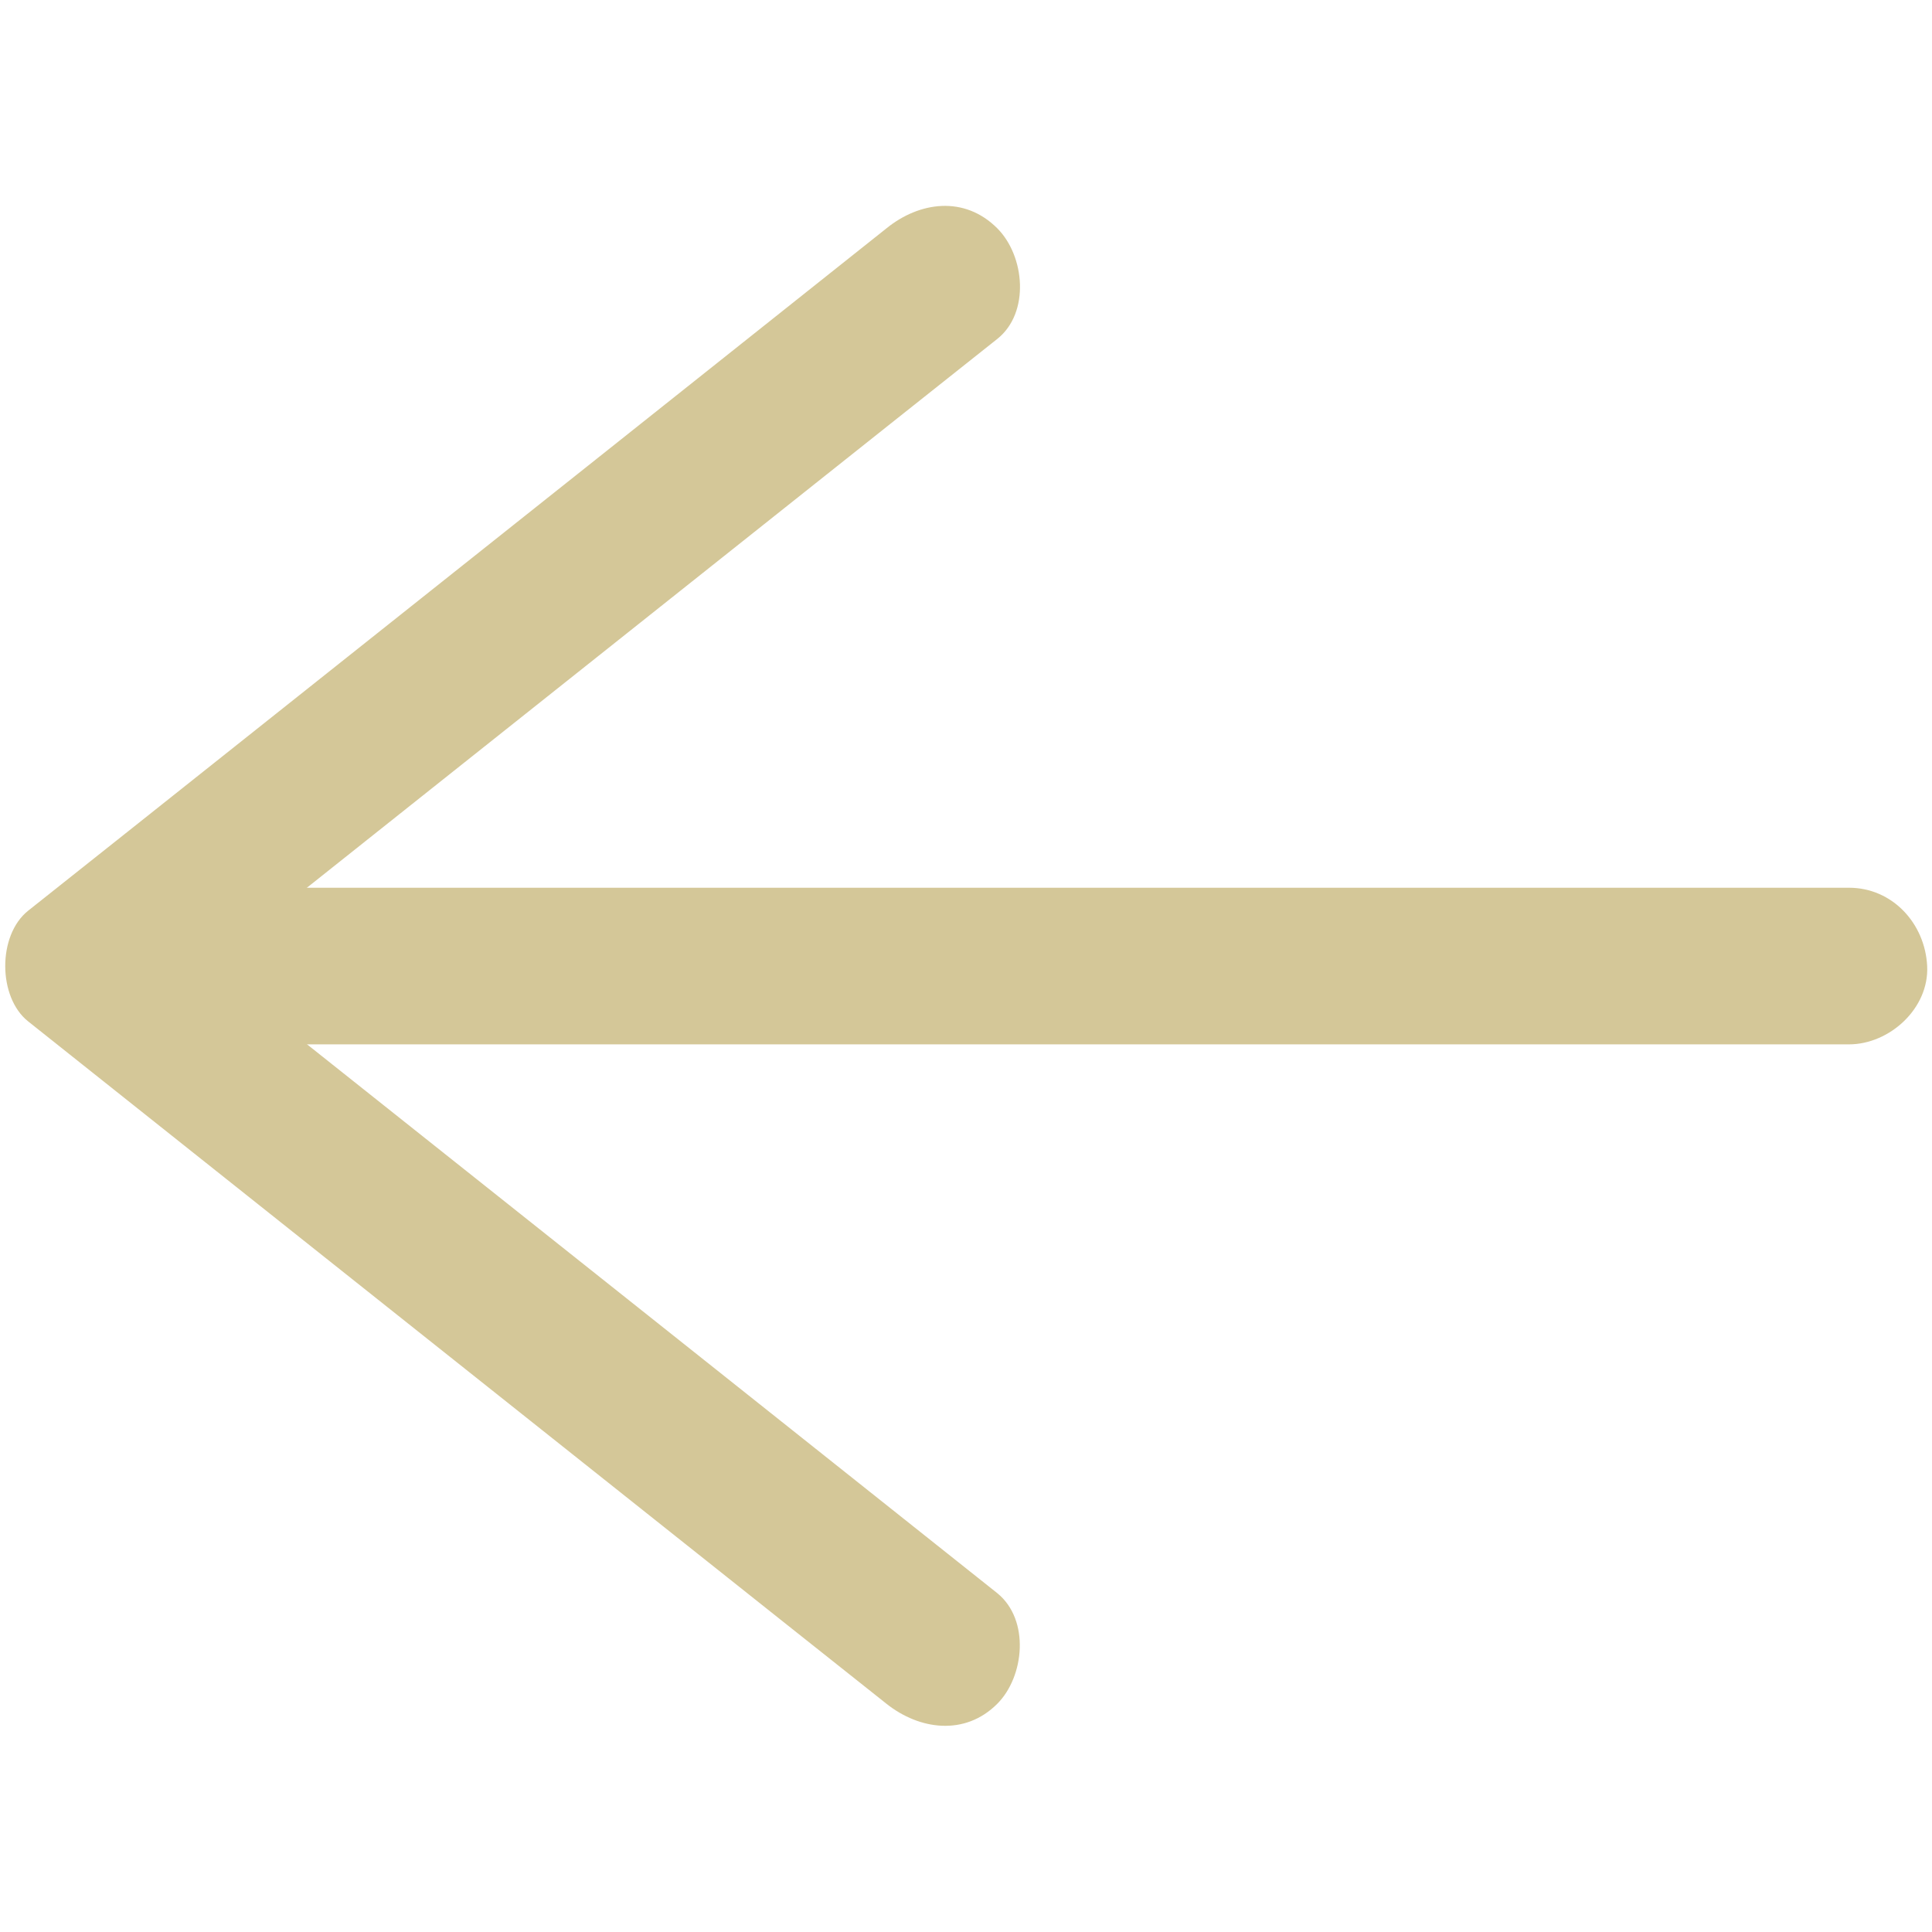
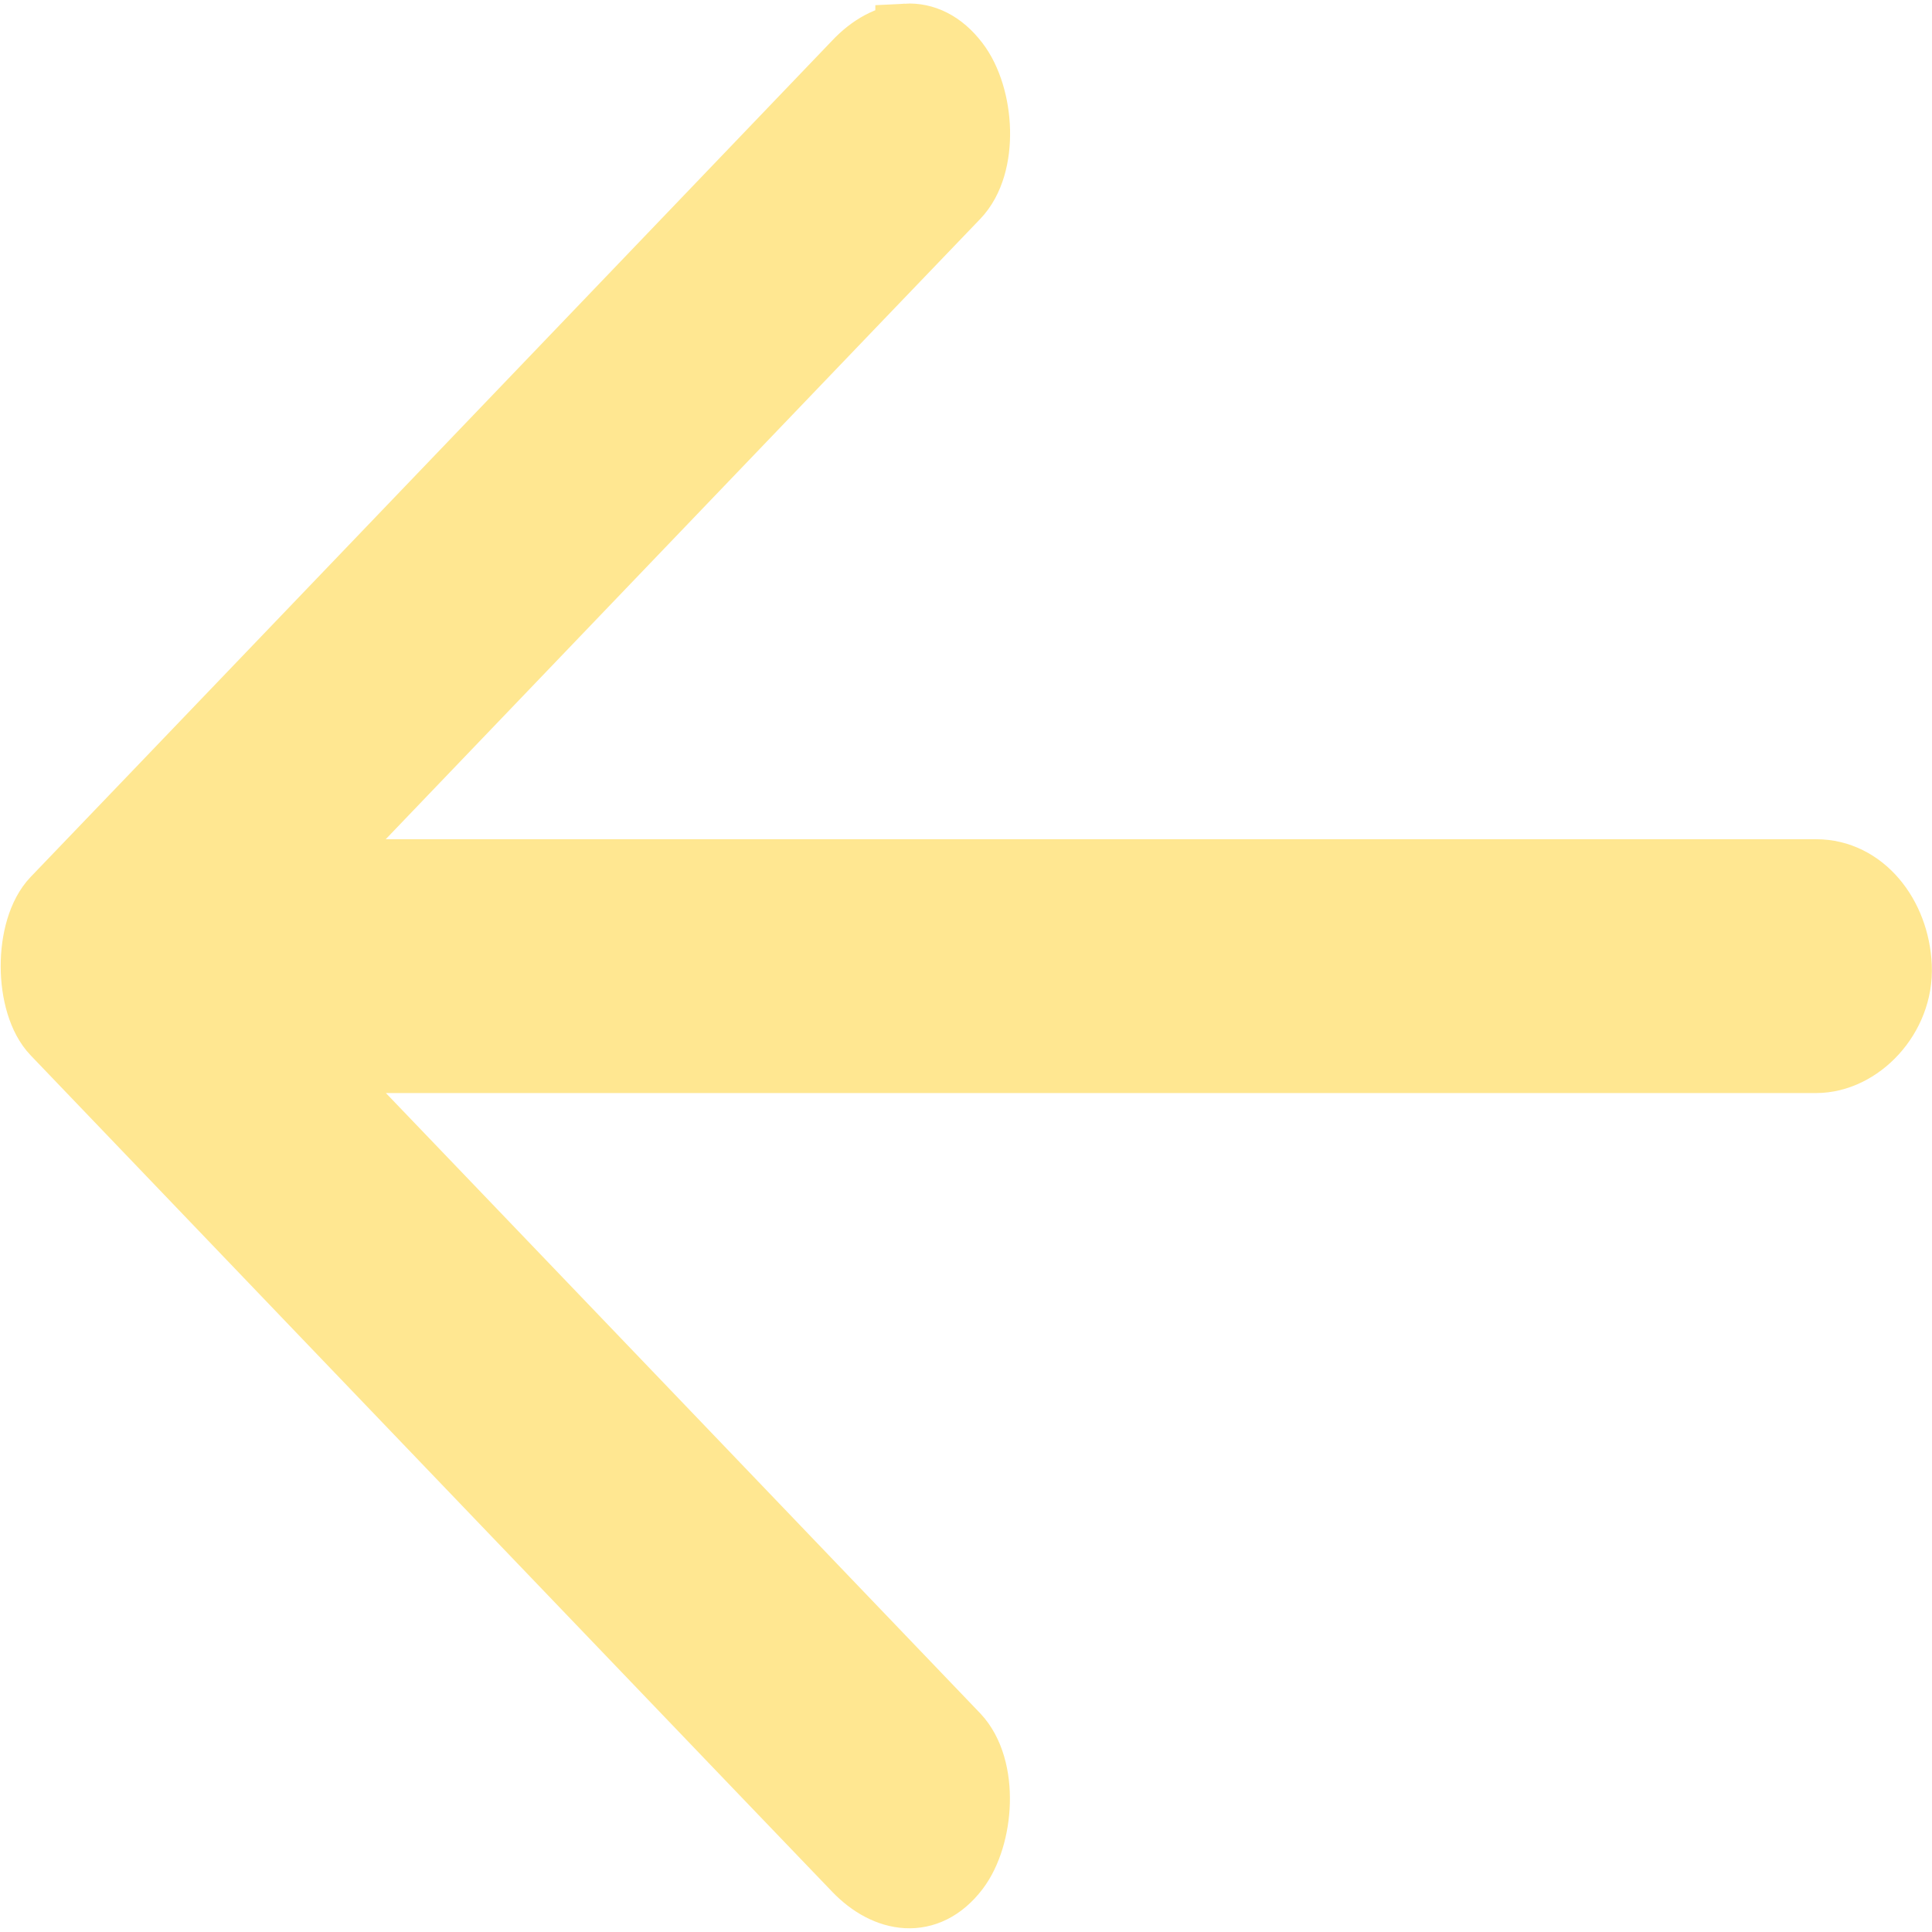
<svg xmlns="http://www.w3.org/2000/svg" version="1.1" x="0px" y="0px" viewBox="0 0 500 500" enable-background="new 0 0 500 500" xml:space="preserve" id="svg6" width="500" height="500">
  <defs id="defs6" />
-   <g id="g5" transform="matrix(1.351289,0,0,1.351289,-87.84459,-87.80906)" style="fill:#d4c798;fill-opacity:1">
-     <g id="g2" style="fill:#d4c798;fill-opacity:1">
-       <g id="g1" style="fill:#d4c798;fill-opacity:1">
-         <path d="m 83,265 c 37.8,0 75.7,0 113.5,0 60.3,0 120.7,0 181,0 13.9,0 27.7,0 41.6,0 7.8,0 15.4,-6.9 15,-15 -0.4,-8.1 -6.6,-15 -15,-15 -37.8,0 -75.7,0 -113.5,0 -60.3,0 -120.7,0 -181,0 -13.9,0 -27.7,0 -41.6,0 -7.8,0 -15.4,6.9 -15,15 0.4,8.2 6.6,15 15,15 z" id="path1" style="fill:#d4c798;fill-opacity:1" />
-       </g>
-     </g>
-     <g id="g4" style="fill:#d4c798;fill-opacity:1">
-       <g id="g3" style="fill:#d4c798;fill-opacity:1">
-         <path d="M 256,370.1 C 237.4,355.3 218.9,340.6 200.3,325.8 170.9,302.4 141.4,279 112,255.6 c -6.8,-5.4 -13.6,-10.8 -20.4,-16.2 0,7.1 0,14.1 0,21.2 18.6,-14.8 37.1,-29.5 55.7,-44.3 29.4,-23.4 58.9,-46.8 88.3,-70.2 6.8,-5.4 13.6,-10.8 20.4,-16.2 6.3,-5 5.3,-15.9 0,-21.2 -6.3,-6.3 -14.9,-5.1 -21.2,0 -18.6,14.8 -37.1,29.5 -55.7,44.3 -29.4,23.4 -58.9,46.8 -88.3,70.2 -6.8,5.4 -13.6,10.8 -20.4,16.2 -5.9,4.7 -5.8,16.6 0,21.2 18.6,14.8 37.1,29.5 55.7,44.3 29.4,23.4 58.9,46.8 88.3,70.2 6.8,5.4 13.6,10.8 20.4,16.2 6.3,5 15,6.2 21.2,0 5.2,-5.2 6.3,-16.1 0,-21.2 z" id="path2" style="fill:#d4c798;fill-opacity:1" />
-       </g>
-     </g>
-   </g>
+   <path id="path7" style="fill:#ffe791;stroke:#ffe791;stroke-width:16;stroke-dasharray:none;stroke-opacity:1" d="M 234.537,8.93 C 229.837,9.178 225.136,11.786 221.162,16.01 197.691,40.522 174.347,64.867 150.876,89.38 113.778,128.136 76.554,166.892 39.456,205.648 l -25.74,26.833 c -7.445,7.784 -7.319,27.493 0,35.111 23.47,24.512 46.813,48.86 70.283,73.372 37.098,38.756 74.322,77.512 111.42,116.268 l 25.742,26.831 c 7.95,8.281 18.928,10.269 26.751,0 6.562,-8.612 7.95,-26.664 0,-35.111 C 224.442,424.44 201.098,400.092 177.627,375.58 145.497,342.013 113.271,308.446 81.115,274.879 h 63.502 264.595 60.812 c 11.402,0 22.512,-11.428 21.928,-24.844 -0.585,-13.416 -9.648,-24.844 -21.928,-24.844 H 304.104 81.083 c 9.879,-10.311 19.763,-20.625 29.669,-30.97 37.098,-38.756 74.32,-77.512 111.418,-116.268 l 25.742,-26.833 c 7.95,-8.281 6.688,-26.333 0,-35.111 -3.975,-5.217 -8.675,-7.328 -13.375,-7.08 z" />
</svg>
